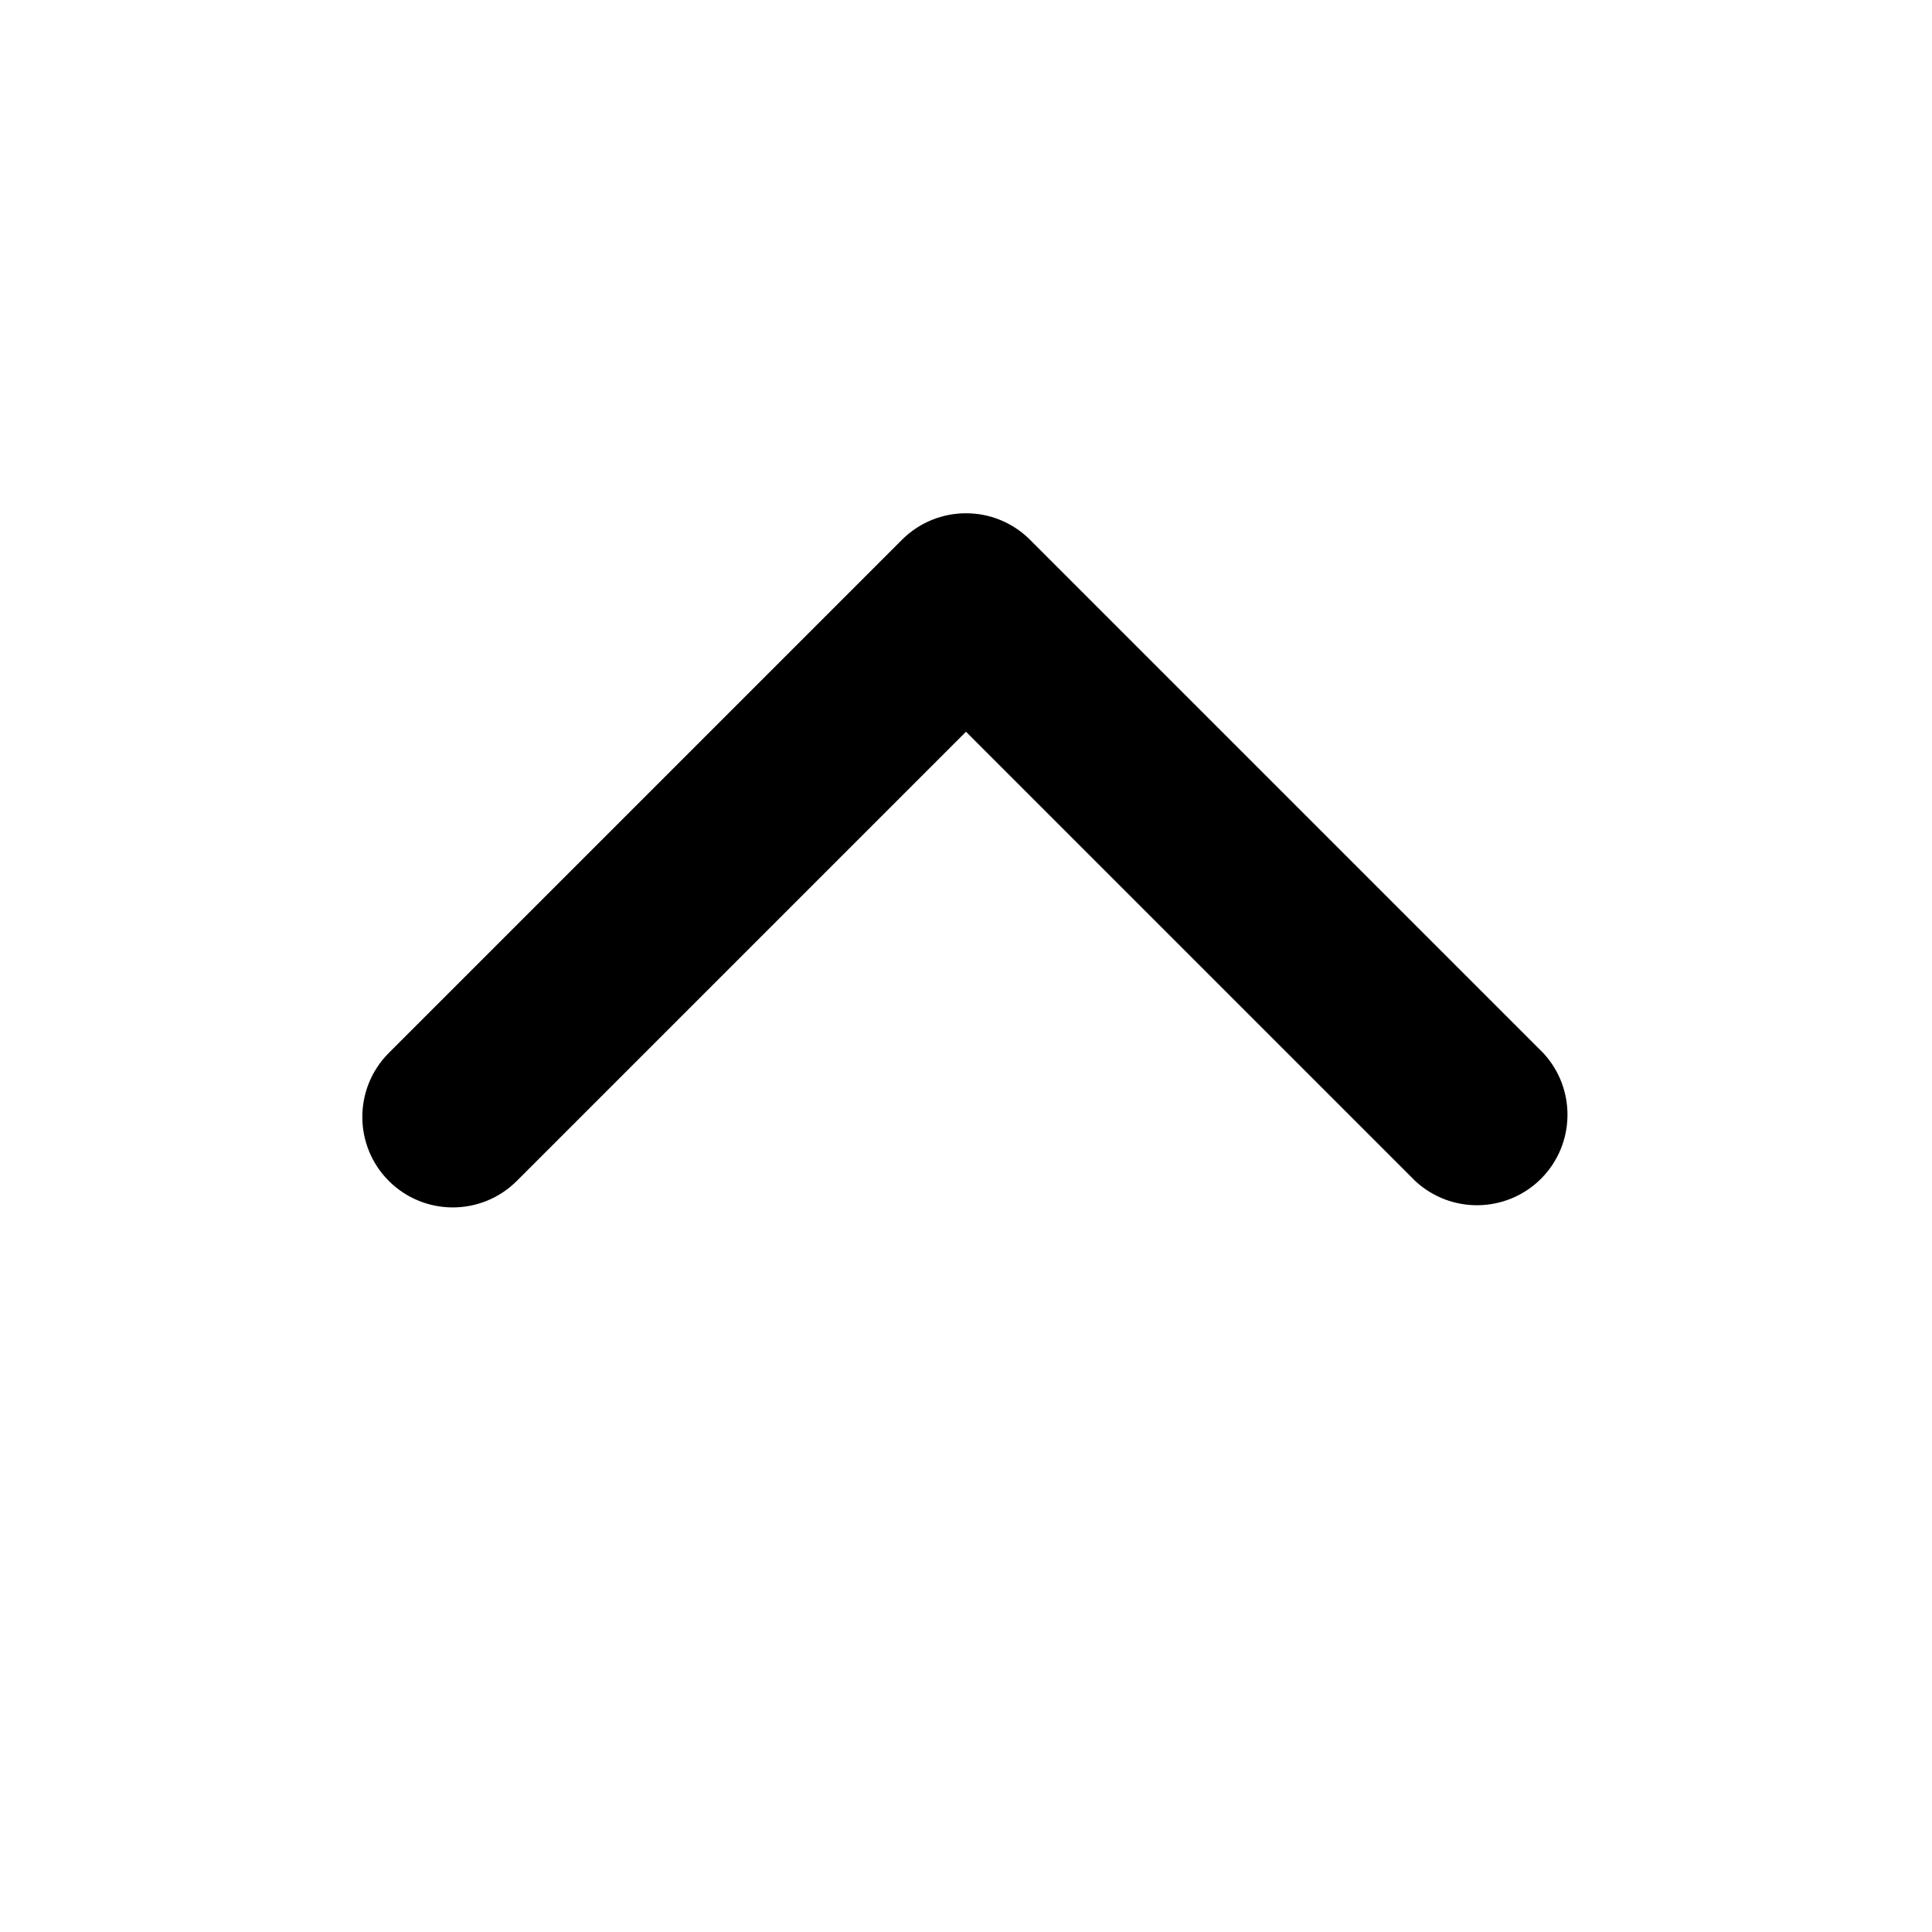
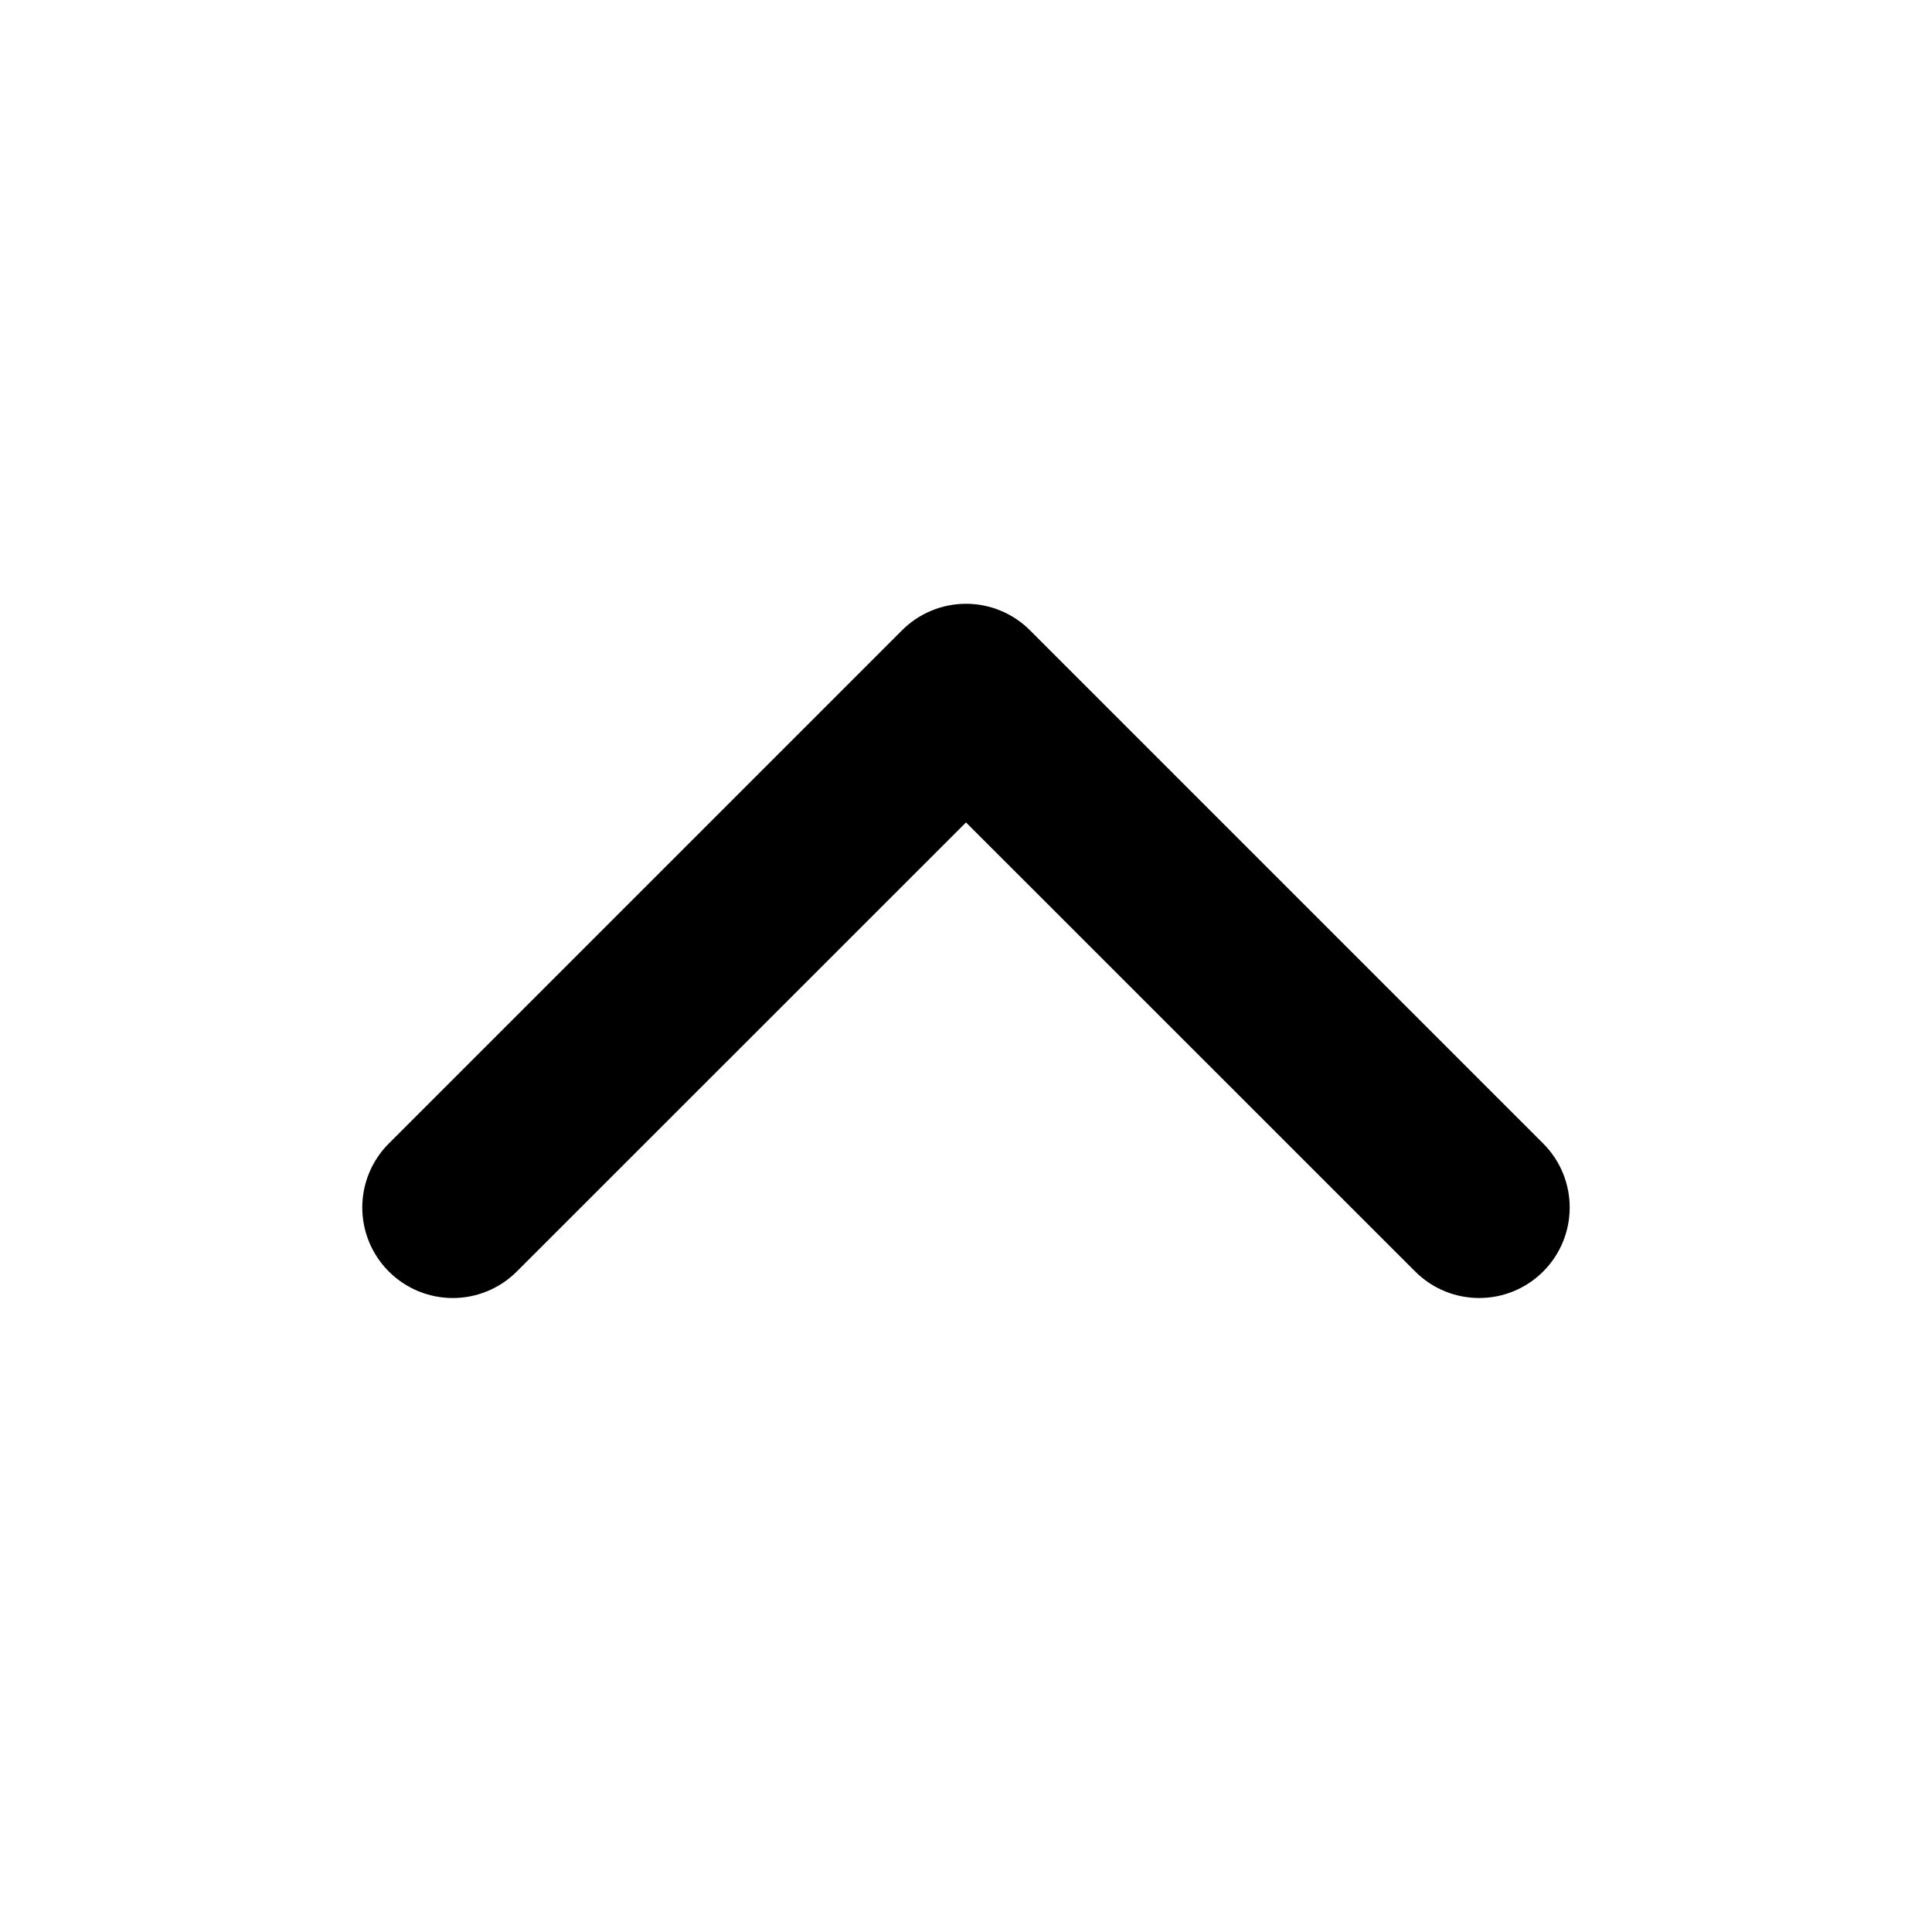
<svg viewBox="0 0 16 16" class="svg octicon-chevron-up" width="16" height="16" aria-hidden="true">
-   <path d="M3.22 9.78a.75.75 0 0 1 0-1.06l4.25-4.25a.75.75 0 0 1 1.06 0l4.25 4.25a.751.751 0 0 1-.018 1.042.751.751 0 0 1-1.042.018L8 6.06 4.28 9.78a.75.75 0 0 1-1.06 0Z" />
+   <path d="M3.22 10.53a.749.749 0 0 1 0-1.06l4.25-4.25a.749.749 0 0 1 1.06 0l4.25 4.25a.749.749 0 1 1-1.06 1.06L8 6.811 4.28 10.53a.749.749 0 0 1-1.06 0Z" />
</svg>
